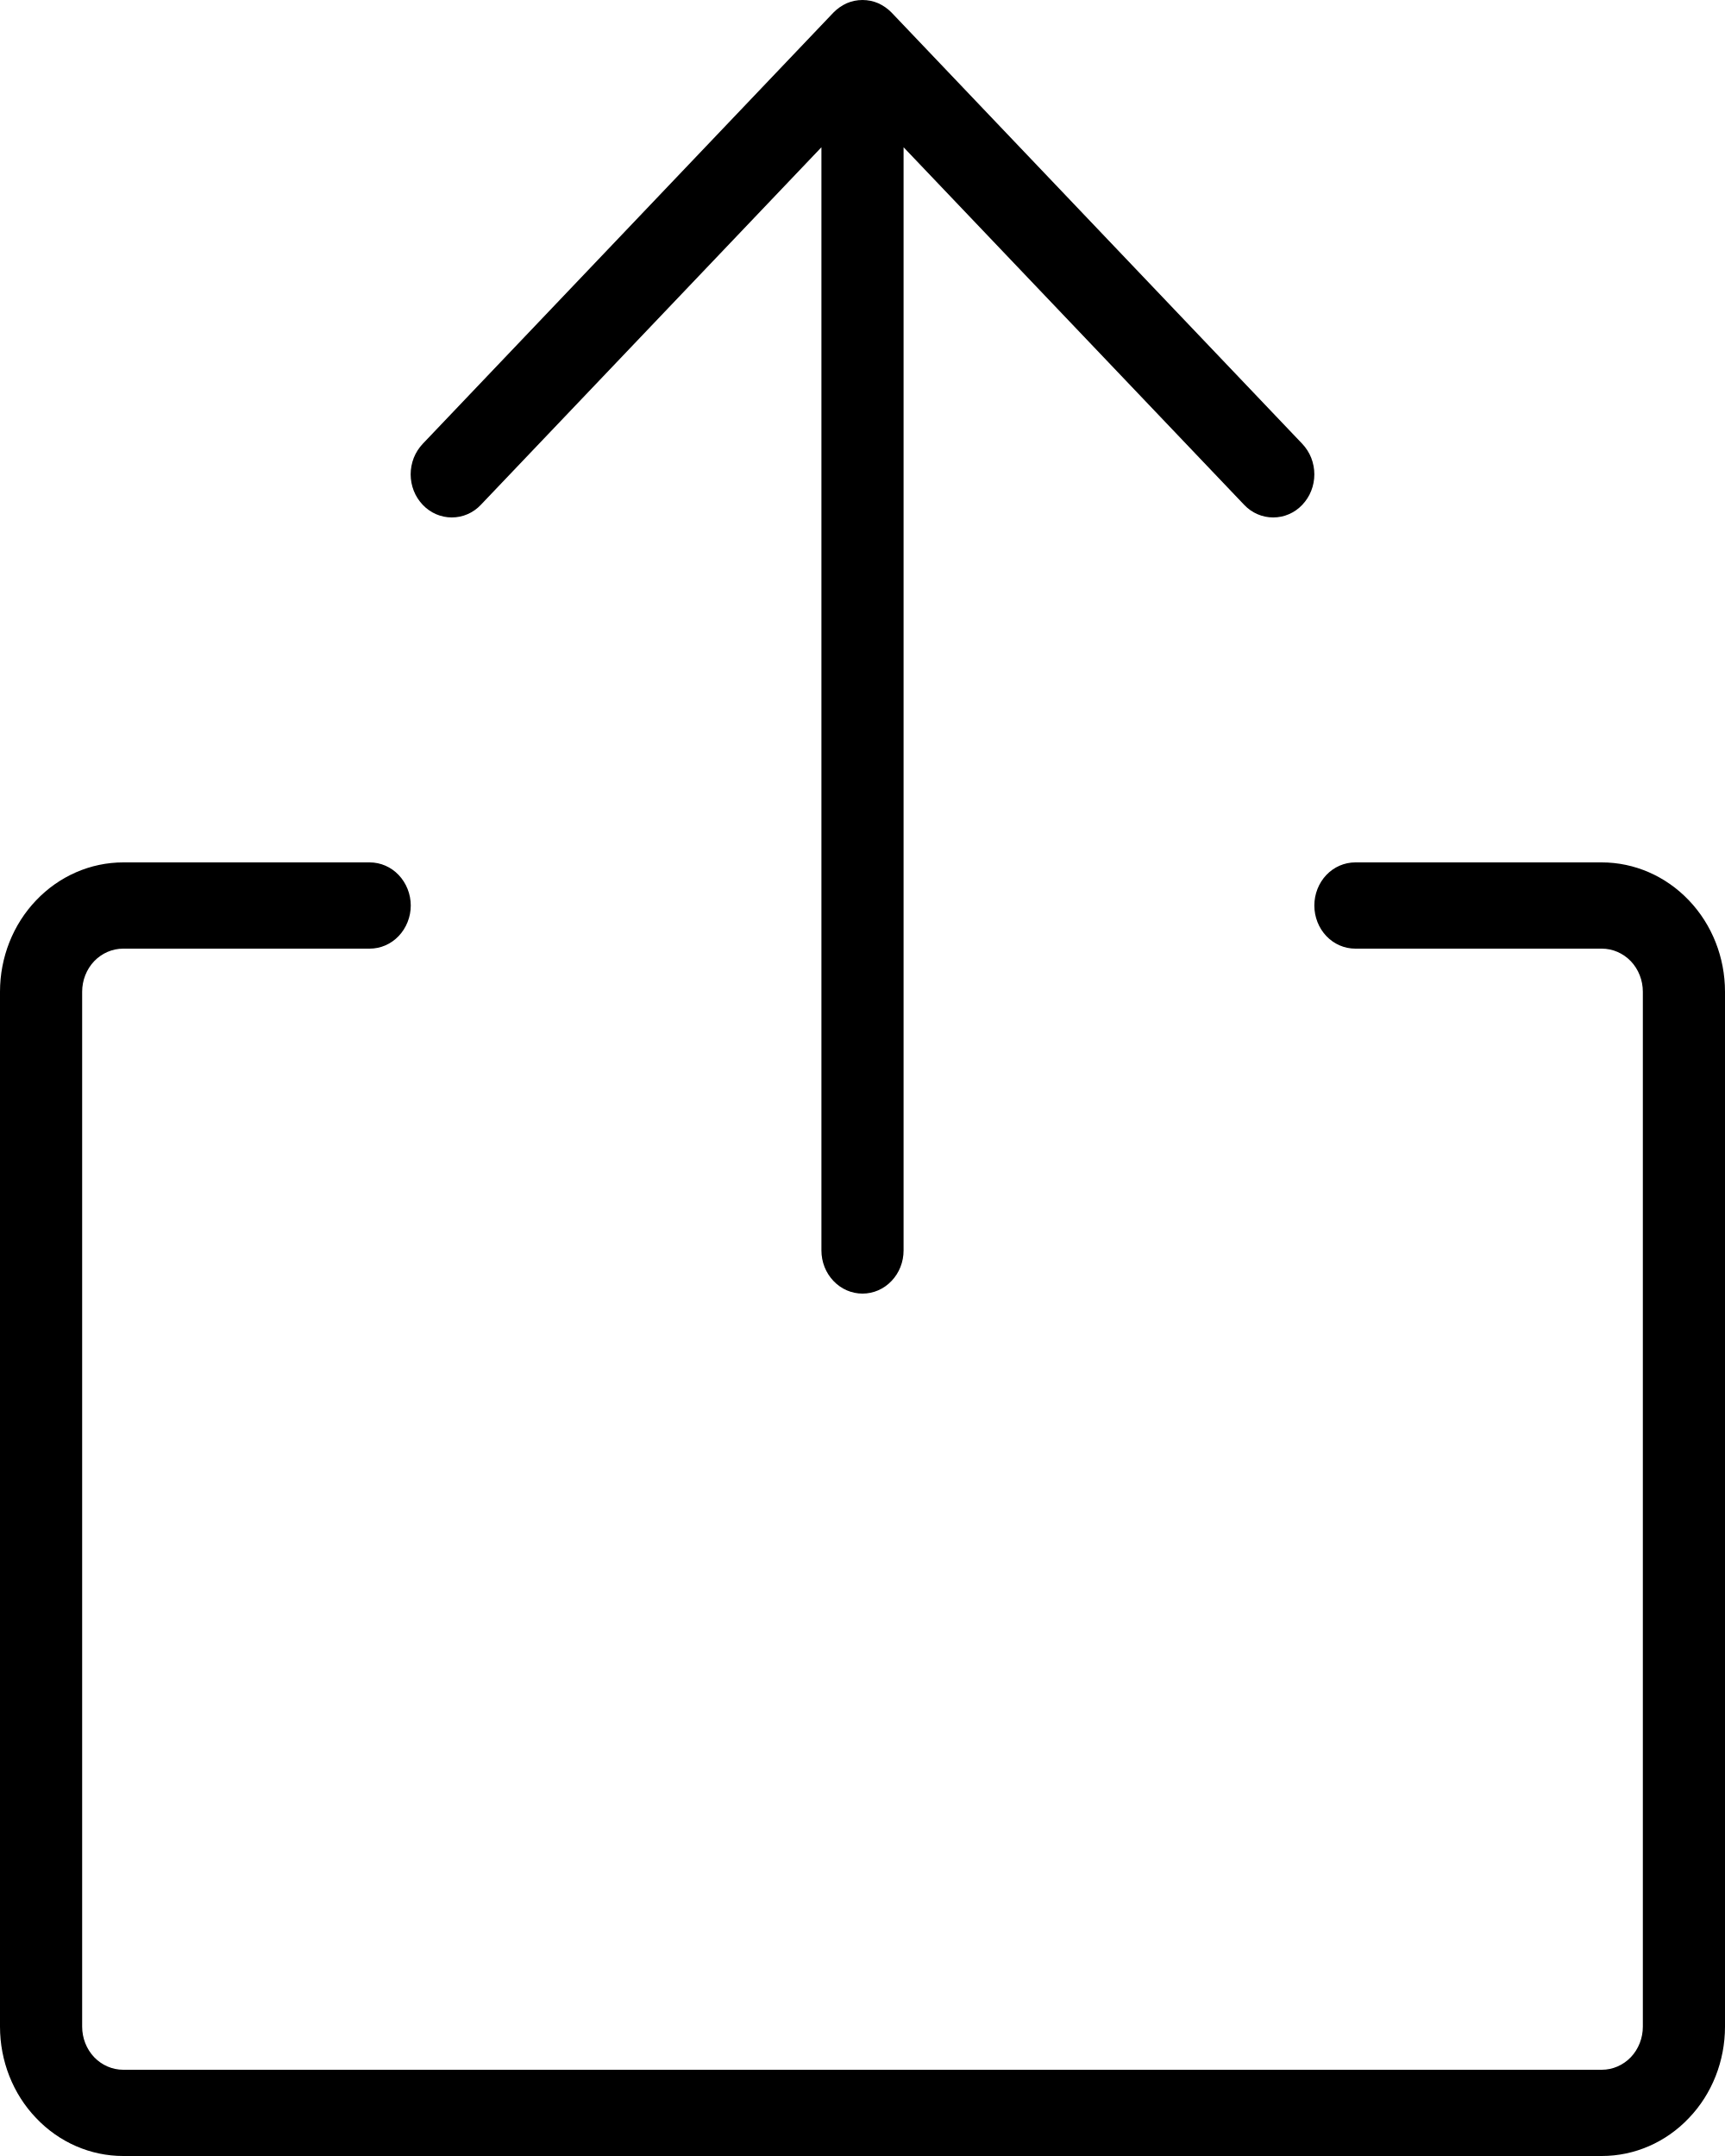
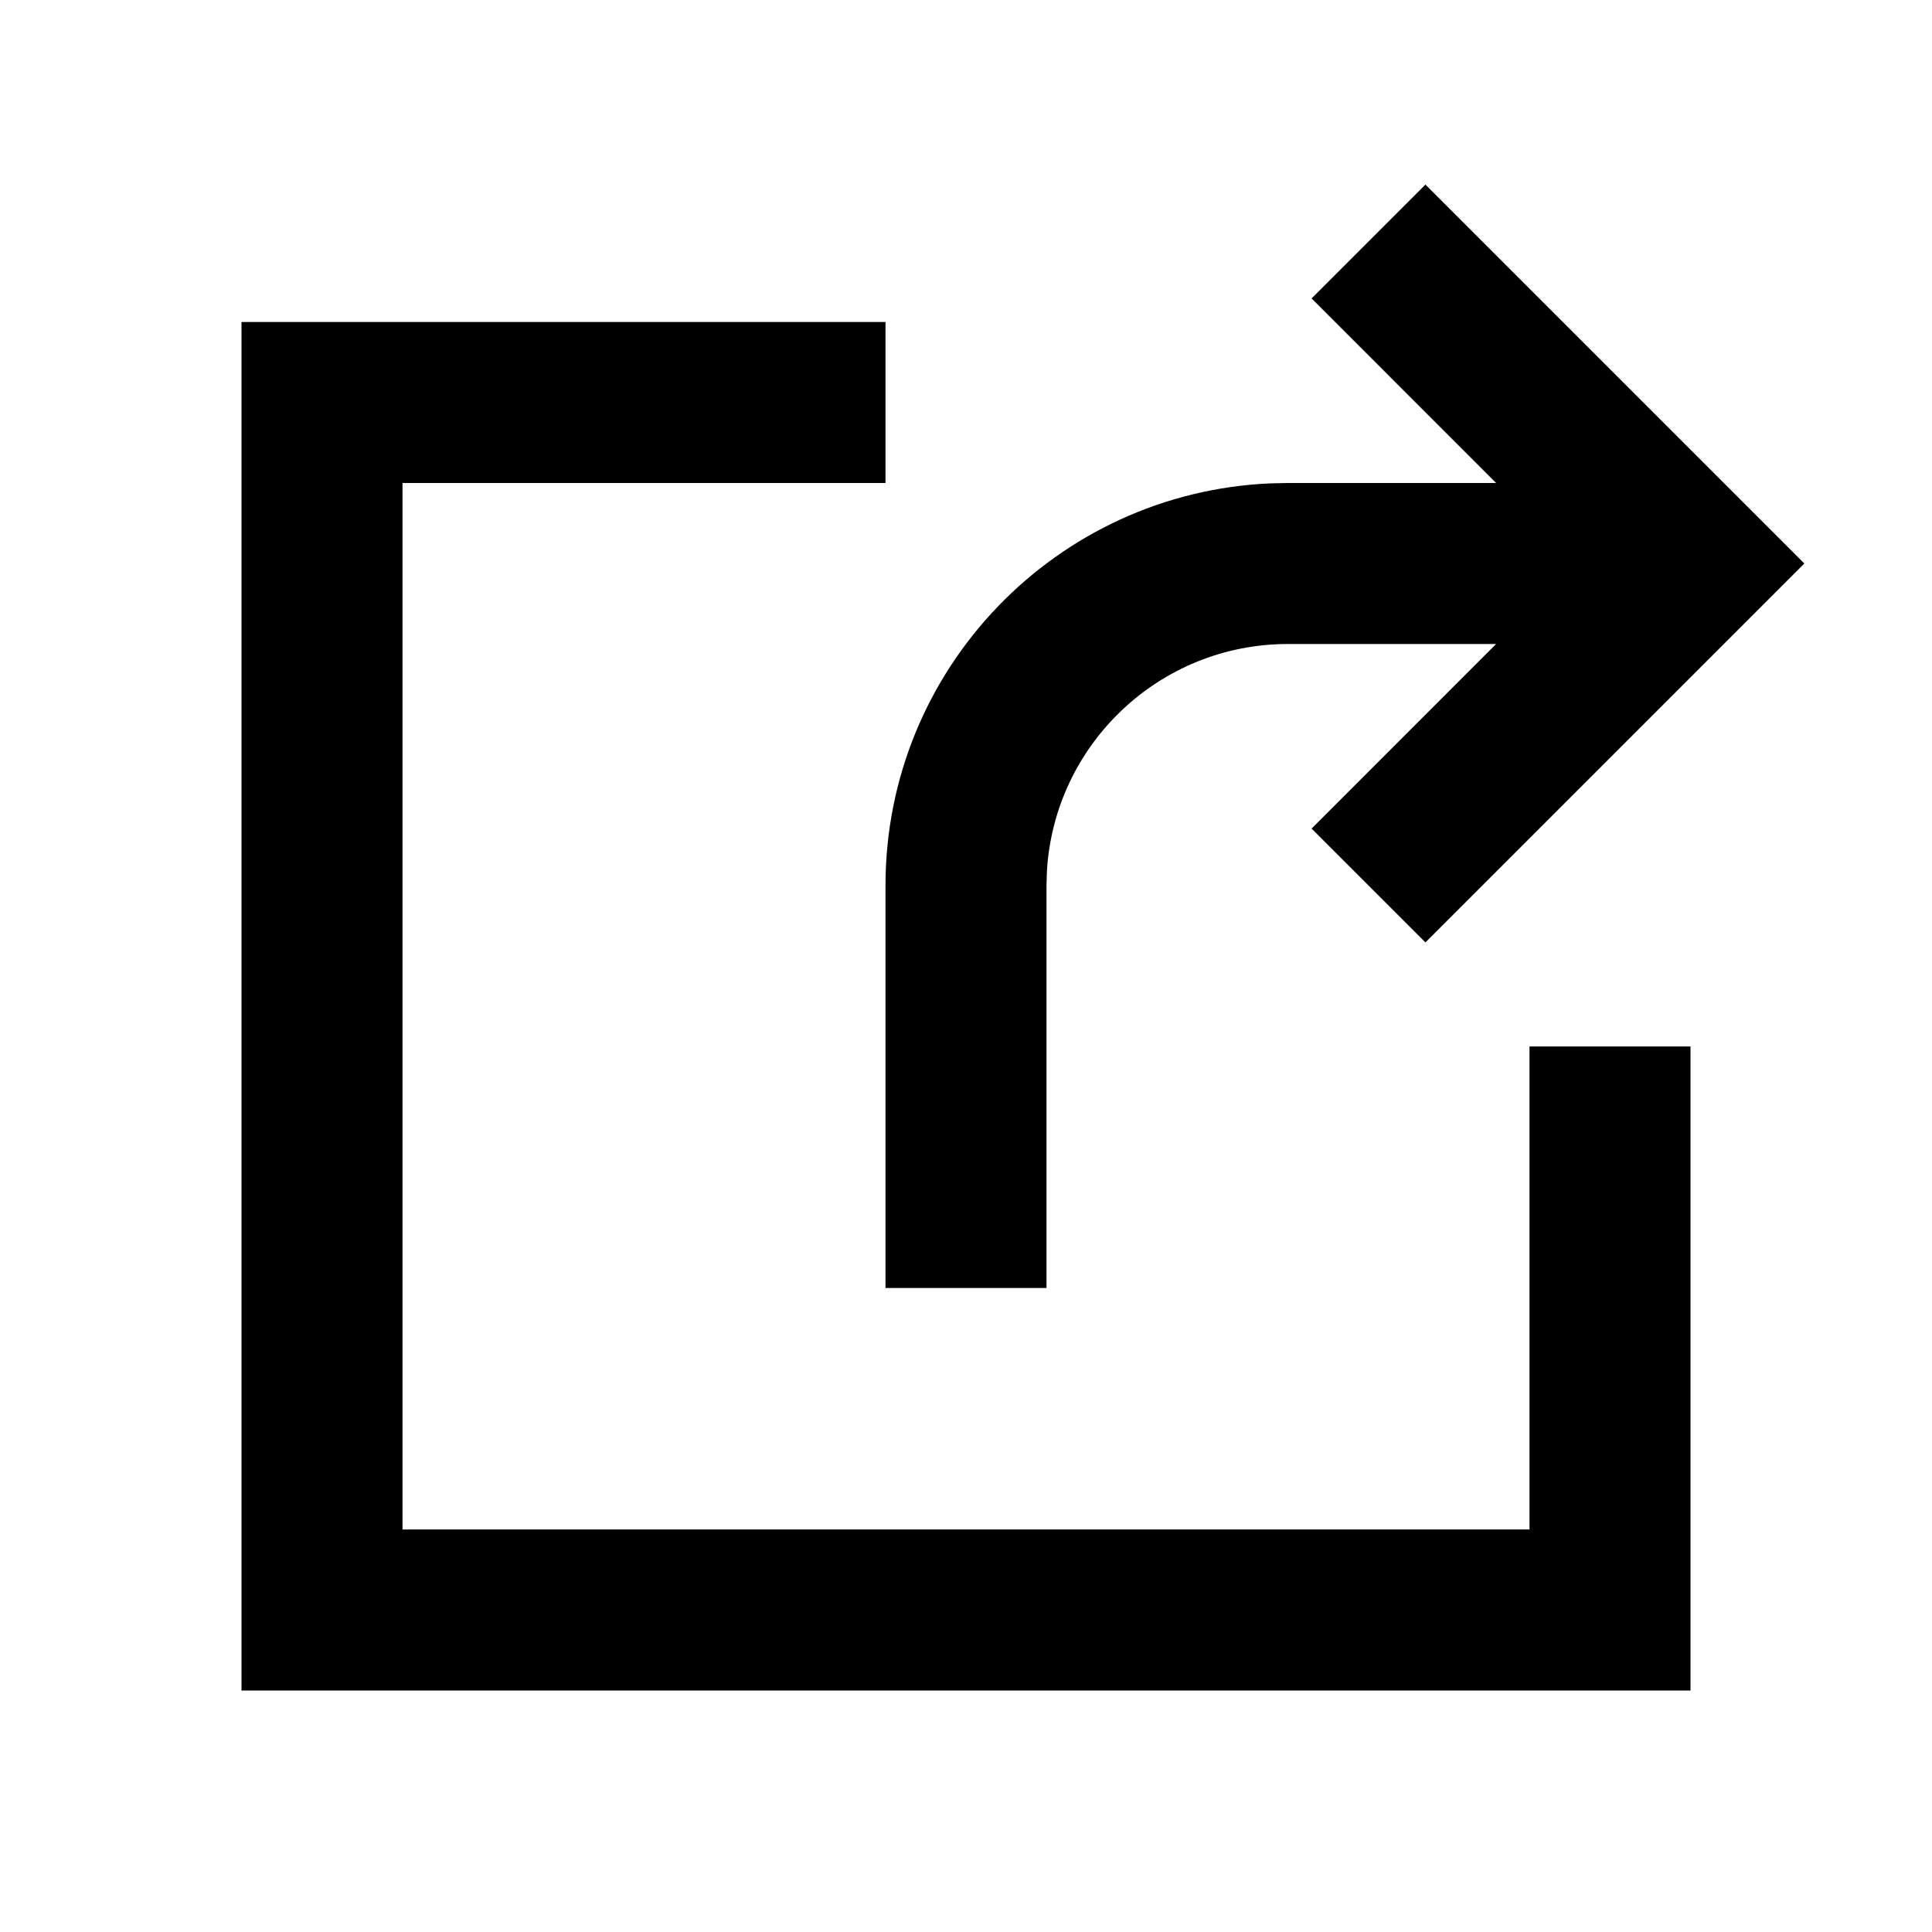
- <svg xmlns="http://www.w3.org/2000/svg" viewBox="0 0 16 20" fill="none">
-   <path fill-rule="evenodd" clip-rule="evenodd" d="M16 18.8V9.2C16 8.882 15.88 8.577 15.665 8.352C15.451 8.127 15.16 8 14.857 8H12.571C12.47 8 12.373 8.042 12.302 8.117C12.231 8.192 12.191 8.294 12.191 8.4C12.191 8.506 12.231 8.608 12.302 8.683C12.373 8.758 12.47 8.8 12.571 8.8H14.857C14.958 8.8 15.055 8.842 15.127 8.917C15.198 8.992 15.238 9.094 15.238 9.2V18.8C15.238 18.906 15.198 19.008 15.127 19.083C15.055 19.158 14.958 19.2 14.857 19.2H1.143C1.042 19.2 0.945 19.158 0.873 19.083C0.802 19.008 0.762 18.906 0.762 18.8V9.2C0.762 9.094 0.802 8.992 0.873 8.917C0.945 8.842 1.042 8.8 1.143 8.8H3.429C3.53 8.8 3.627 8.758 3.698 8.683C3.769 8.608 3.81 8.506 3.81 8.4C3.81 8.294 3.769 8.192 3.698 8.117C3.627 8.042 3.53 8 3.429 8H1.143C0.84 8 0.549 8.127 0.335 8.352C0.12 8.577 0 8.882 0 9.2V18.8C0 19.118 0.12 19.424 0.335 19.648C0.549 19.874 0.84 20 1.143 20H14.857C15.16 20 15.451 19.874 15.665 19.648C15.88 19.424 16 19.118 16 18.8Z" fill="currentColor" />
-   <path d="M4.46 4.683L7.619 1.366V11.6C7.619 11.706 7.659 11.808 7.731 11.883C7.802 11.958 7.899 12 8 12C8.101 12 8.198 11.958 8.269 11.883C8.341 11.808 8.381 11.706 8.381 11.6V1.366L11.54 4.683C11.575 4.72 11.617 4.75 11.664 4.77C11.71 4.79 11.759 4.8 11.809 4.8C11.86 4.8 11.909 4.79 11.955 4.77C12.002 4.75 12.044 4.72 12.079 4.683C12.114 4.646 12.143 4.602 12.162 4.553C12.181 4.505 12.191 4.453 12.191 4.4C12.191 4.348 12.181 4.296 12.162 4.247C12.143 4.199 12.114 4.154 12.079 4.117L8.27 0.117C8.234 0.08 8.192 0.051 8.146 0.03C8.1 0.01 8.05 0 8 0C7.95 0 7.9 0.01 7.854 0.03C7.808 0.051 7.766 0.08 7.73 0.117L3.921 4.117C3.886 4.154 3.857 4.199 3.838 4.247C3.819 4.296 3.809 4.348 3.809 4.4C3.809 4.453 3.819 4.505 3.838 4.553C3.857 4.602 3.886 4.646 3.921 4.683C3.992 4.758 4.089 4.8 4.19 4.8C4.241 4.8 4.29 4.79 4.336 4.77C4.383 4.75 4.425 4.72 4.46 4.683Z" fill="currentColor" />
+ <svg xmlns="http://www.w3.org/2000/svg" viewBox="0 0 512 512">
+   <path fill="currentColor" d="M234.667 85.333V128h-128v277.333h298.666v-128H448V448H64V85.333zm143.085-36.418L478.17 149.333L377.752 249.752l-30.17-30.17l48.903-48.916h-55.152c-34.084 0-61.944 26.644-63.891 60.24l-.109 3.76v106.667h-42.666V234.667c0-57.36 45.276-104.146 102.04-106.569l4.626-.098l55.151-.001l-48.902-48.914z" />
</svg>
